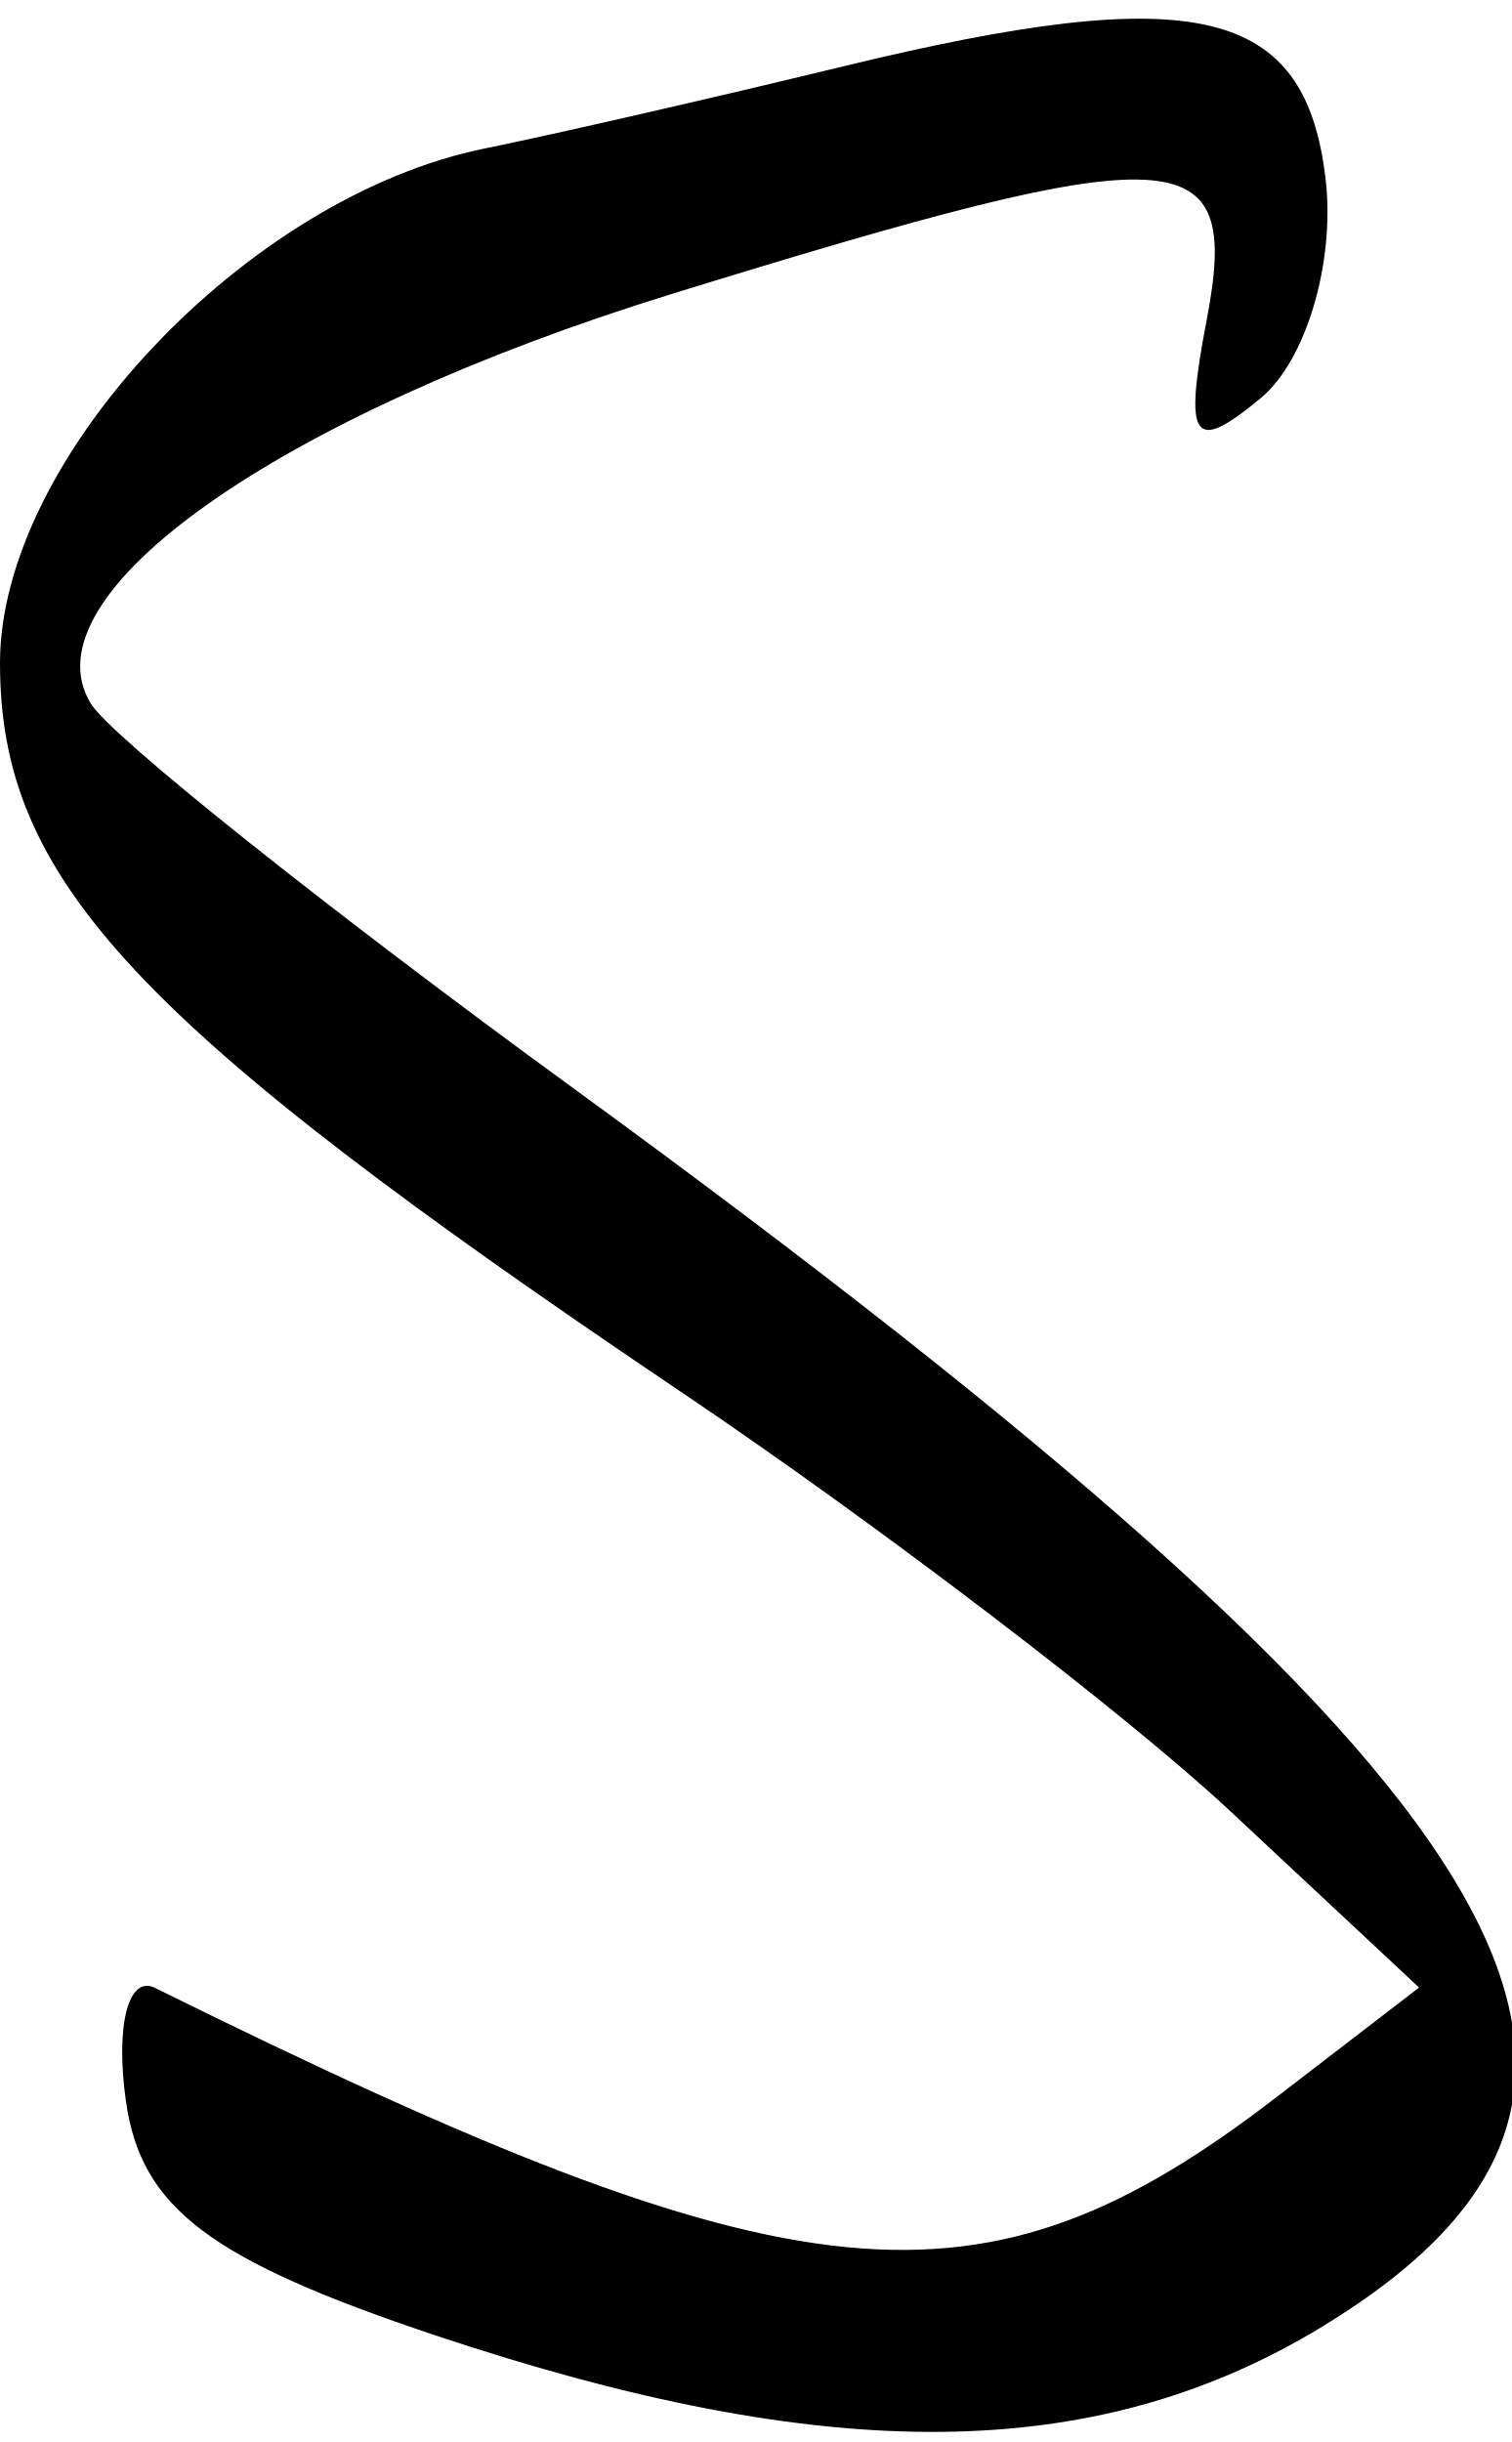
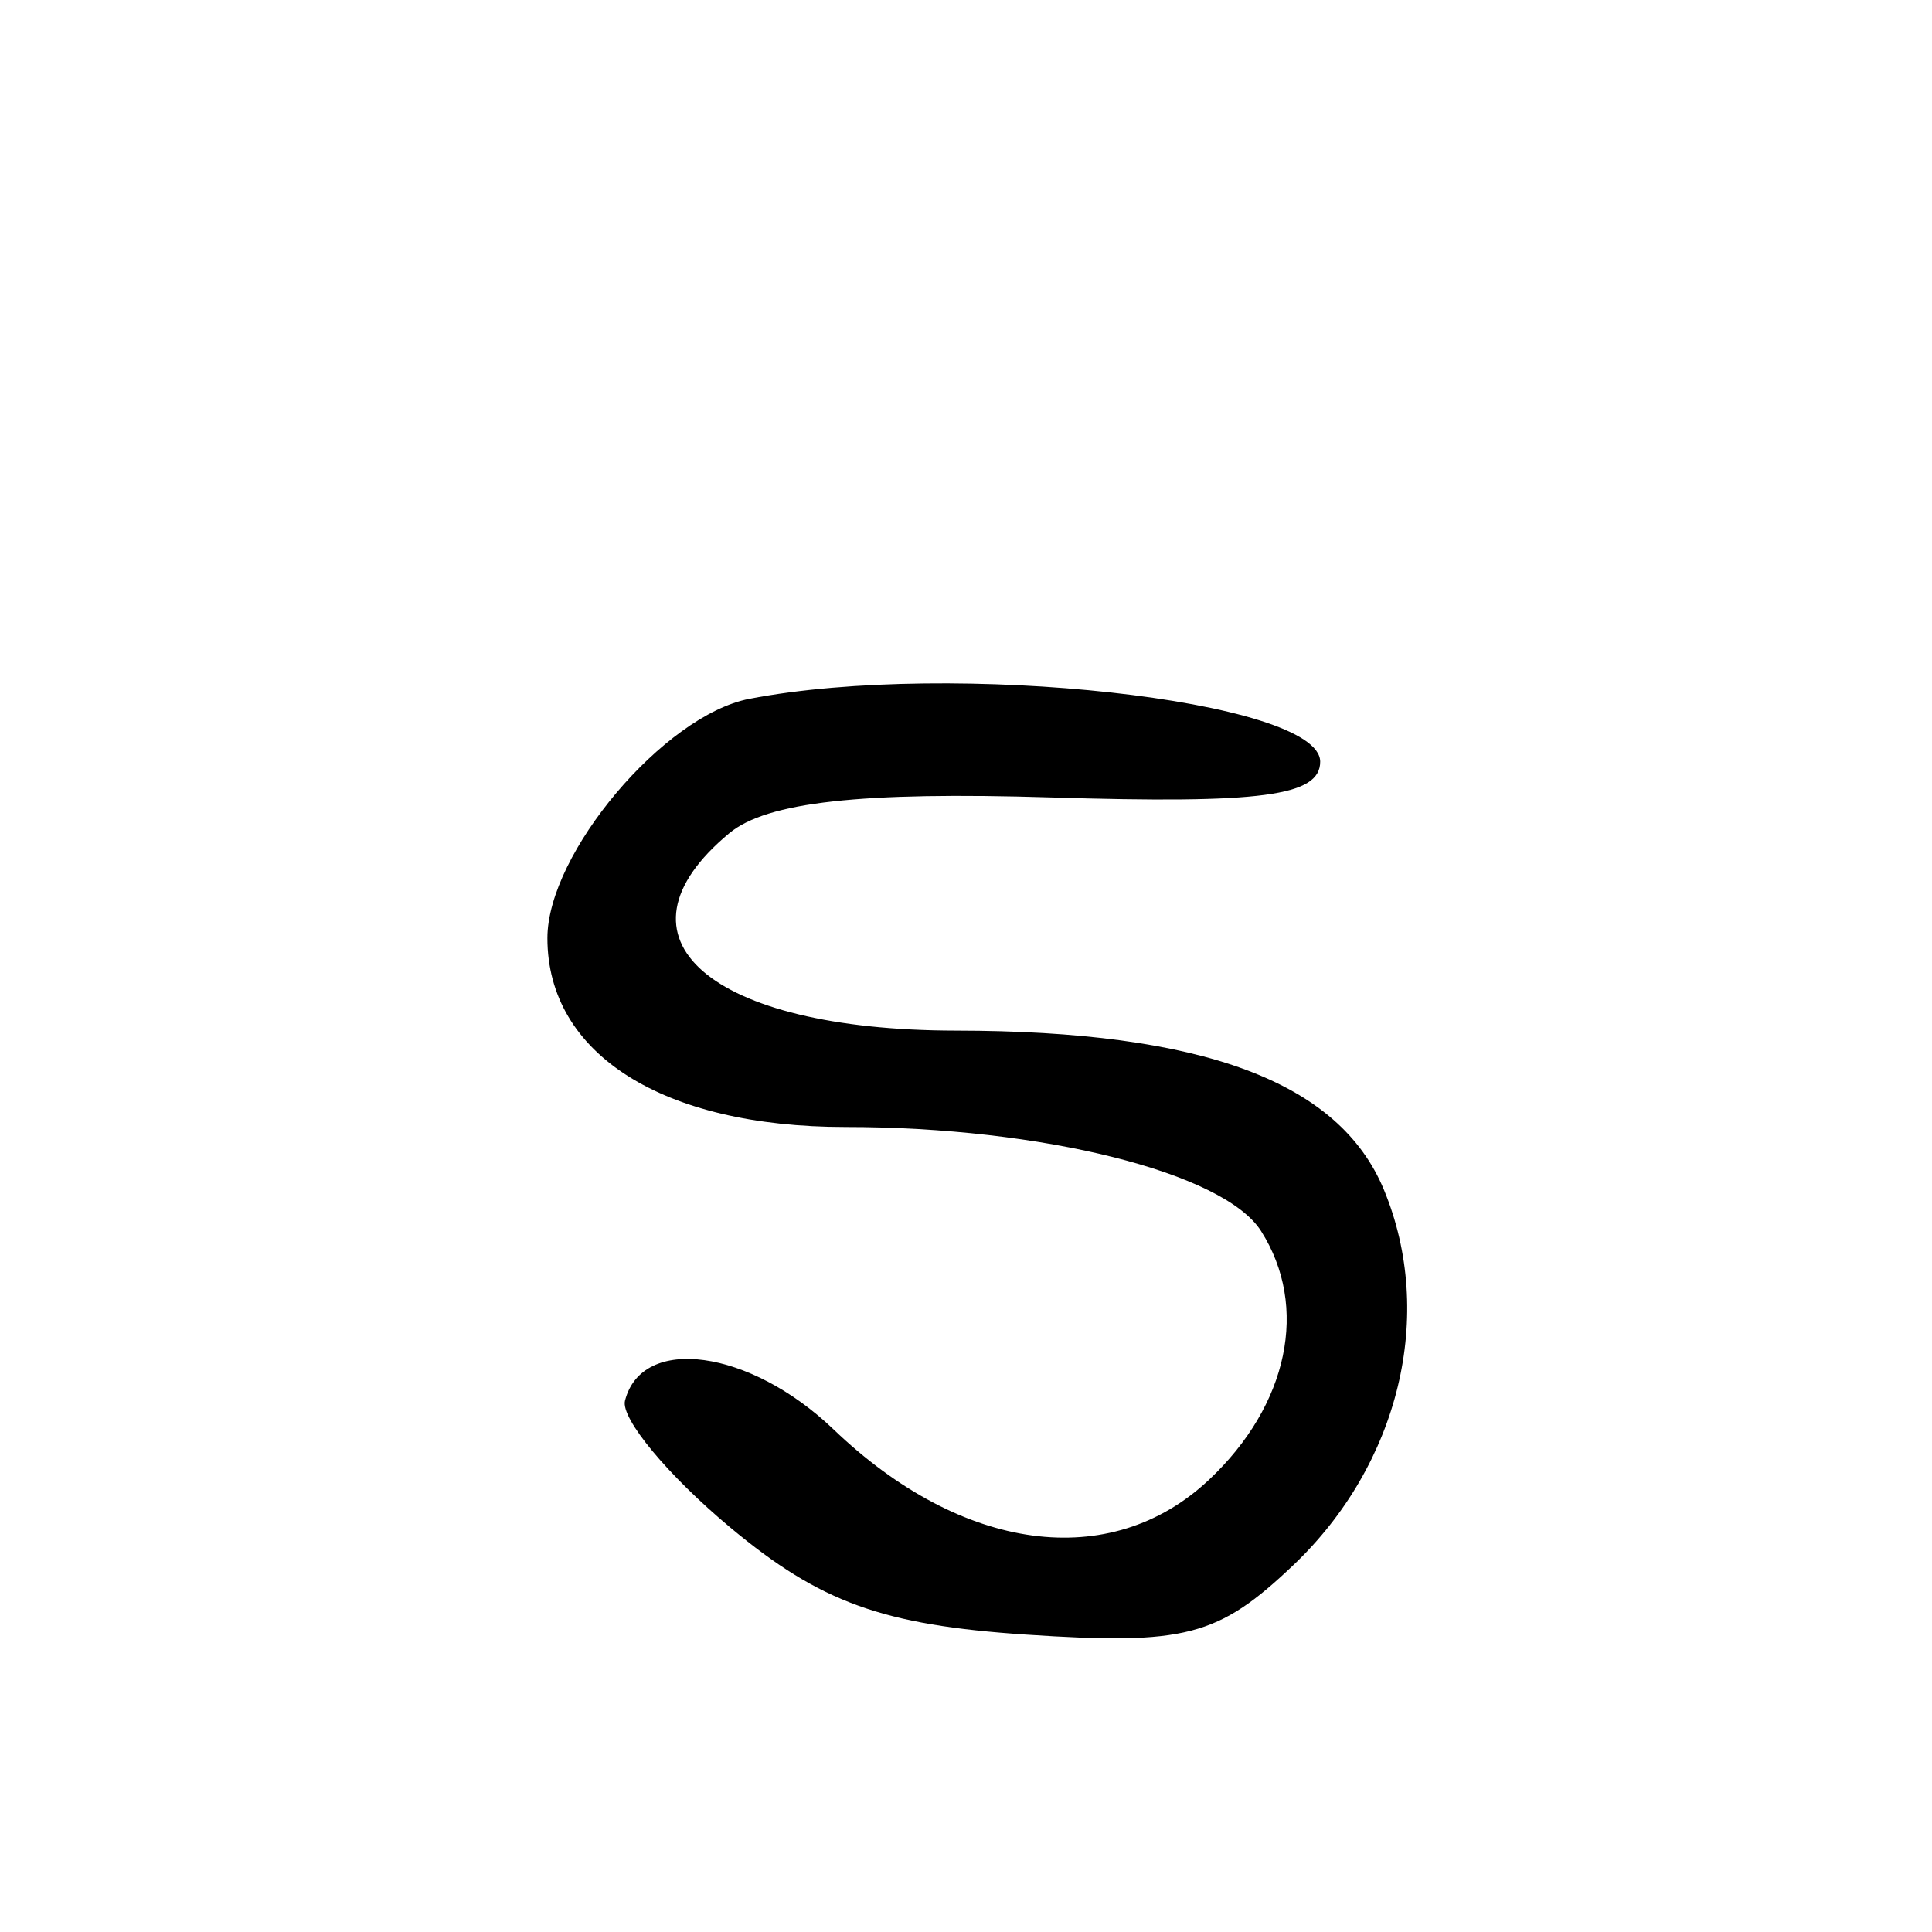
- <svg xmlns="http://www.w3.org/2000/svg" width="26" height="42" viewBox="0 0 26 42" version="1.1">
-   <path d="M 14.500 1.142 C 12.300 1.676, 9.522 2.313, 8.327 2.556 C 4.238 3.390, 0 7.892, 0 11.402 C -0 15.132, 2.305 17.600, 11.706 23.934 C 15.120 26.234, 19.374 29.481, 21.161 31.150 L 24.408 34.184 21.954 36.070 C 16.876 39.974, 13.747 39.669, 2.666 34.190 C 2.207 33.963, 1.982 34.840, 2.166 36.139 C 2.426 37.976, 3.609 38.870, 7.500 40.170 C 14.263 42.428, 18.864 42.380, 22.750 40.011 C 29.483 35.906, 26.350 30.733, 9.851 18.709 C 5.643 15.643, 1.914 12.671, 1.564 12.104 C 0.408 10.234, 4.780 7.148, 11.547 5.058 C 20.358 2.337, 21.351 2.385, 20.754 5.509 C 20.357 7.582, 20.520 7.814, 21.688 6.844 C 22.465 6.199, 22.966 4.508, 22.801 3.086 C 22.454 0.105, 20.579 -0.334, 14.500 1.142" stroke="none" fill="black" fill-rule="evenodd" />
+ <svg xmlns="http://www.w3.org/2000/svg" viewBox="0 0 60 60" version="1.1">
+   <path d="M 23.270 21.703 C 20.620 22.215, 17 26.505, 17 29.135 C 17 32.732, 20.579 35, 26.257 35 C 32.358 35, 38.012 36.415, 39.164 38.232 C 40.656 40.582, 40.015 43.637, 37.543 45.959 C 34.484 48.834, 29.876 48.213, 25.885 44.390 C 23.289 41.903, 19.936 41.442, 19.410 43.500 C 19.270 44.050, 20.745 45.825, 22.687 47.444 C 25.471 49.765, 27.413 50.468, 31.859 50.764 C 36.804 51.093, 37.829 50.827, 40.161 48.611 C 43.461 45.477, 44.585 40.826, 42.979 36.949 C 41.587 33.590, 37.351 32.014, 29.684 32.006 C 22.024 31.997, 18.731 29.128, 22.649 25.876 C 23.817 24.907, 26.733 24.583, 32.649 24.765 C 39.175 24.966, 41 24.724, 41 23.654 C 41 21.743, 29.571 20.486, 23.270 21.703" stroke="none" fill="black" fill-rule="evenodd" />
</svg>
